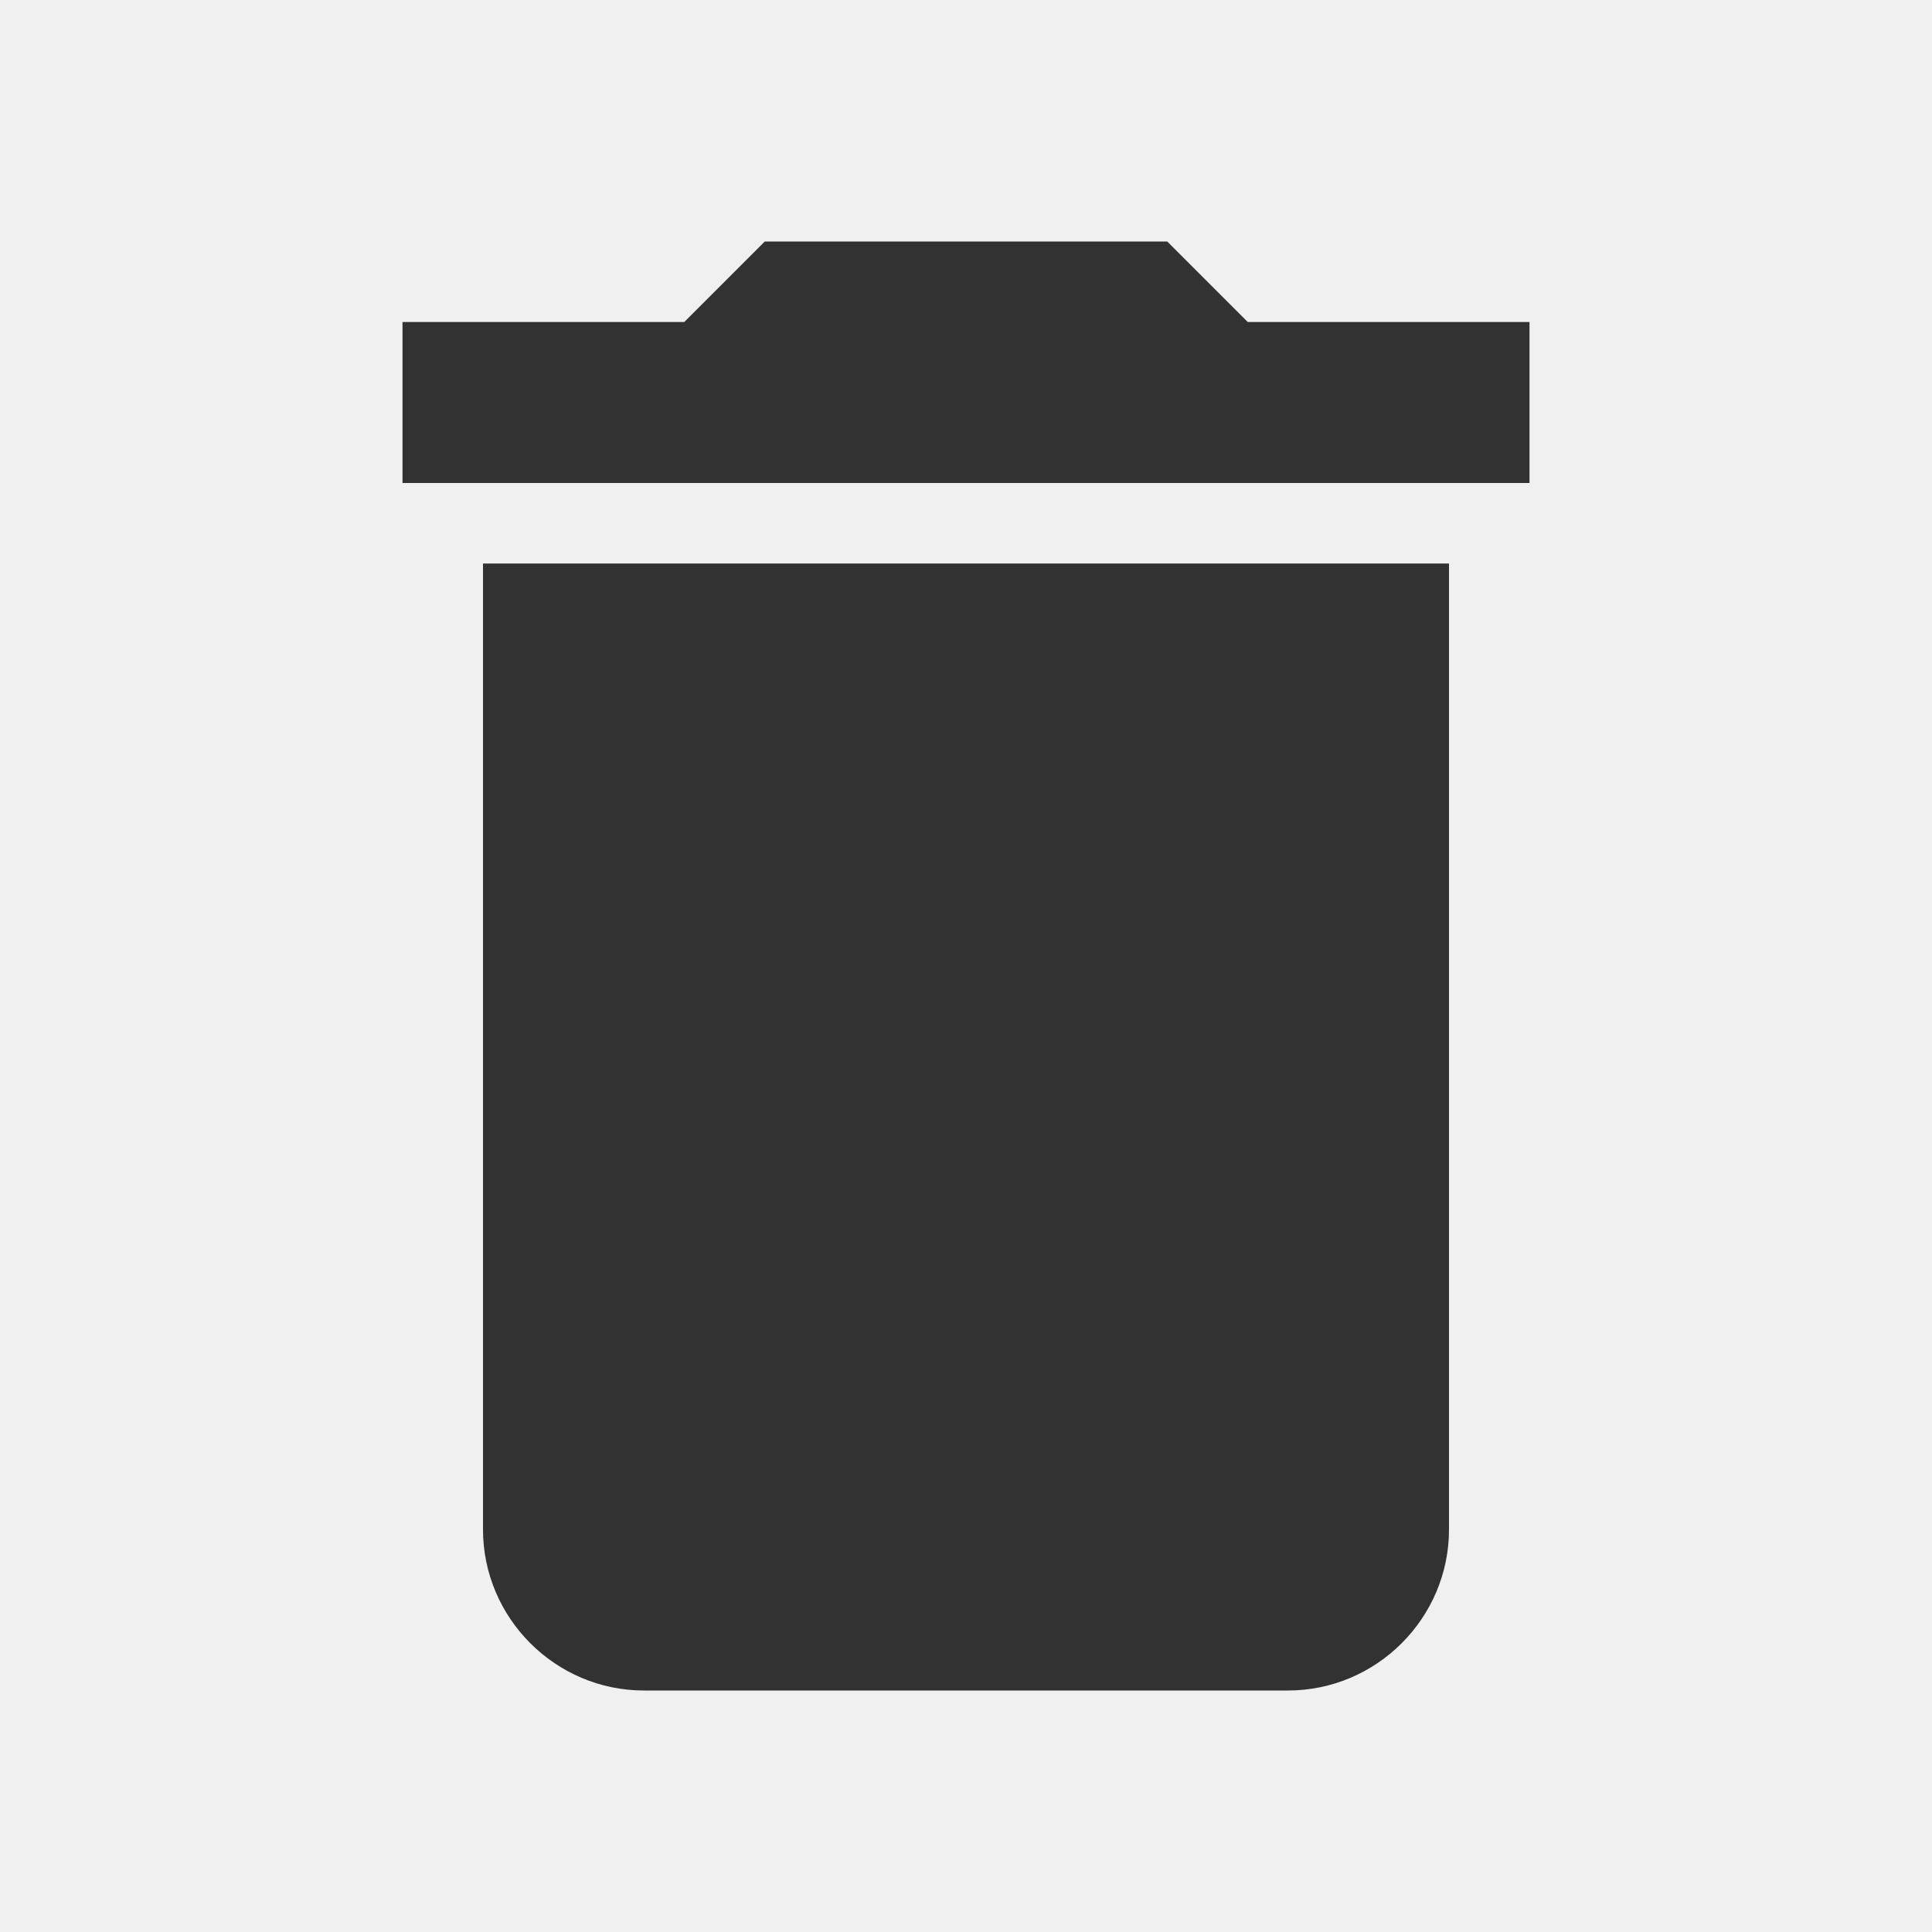
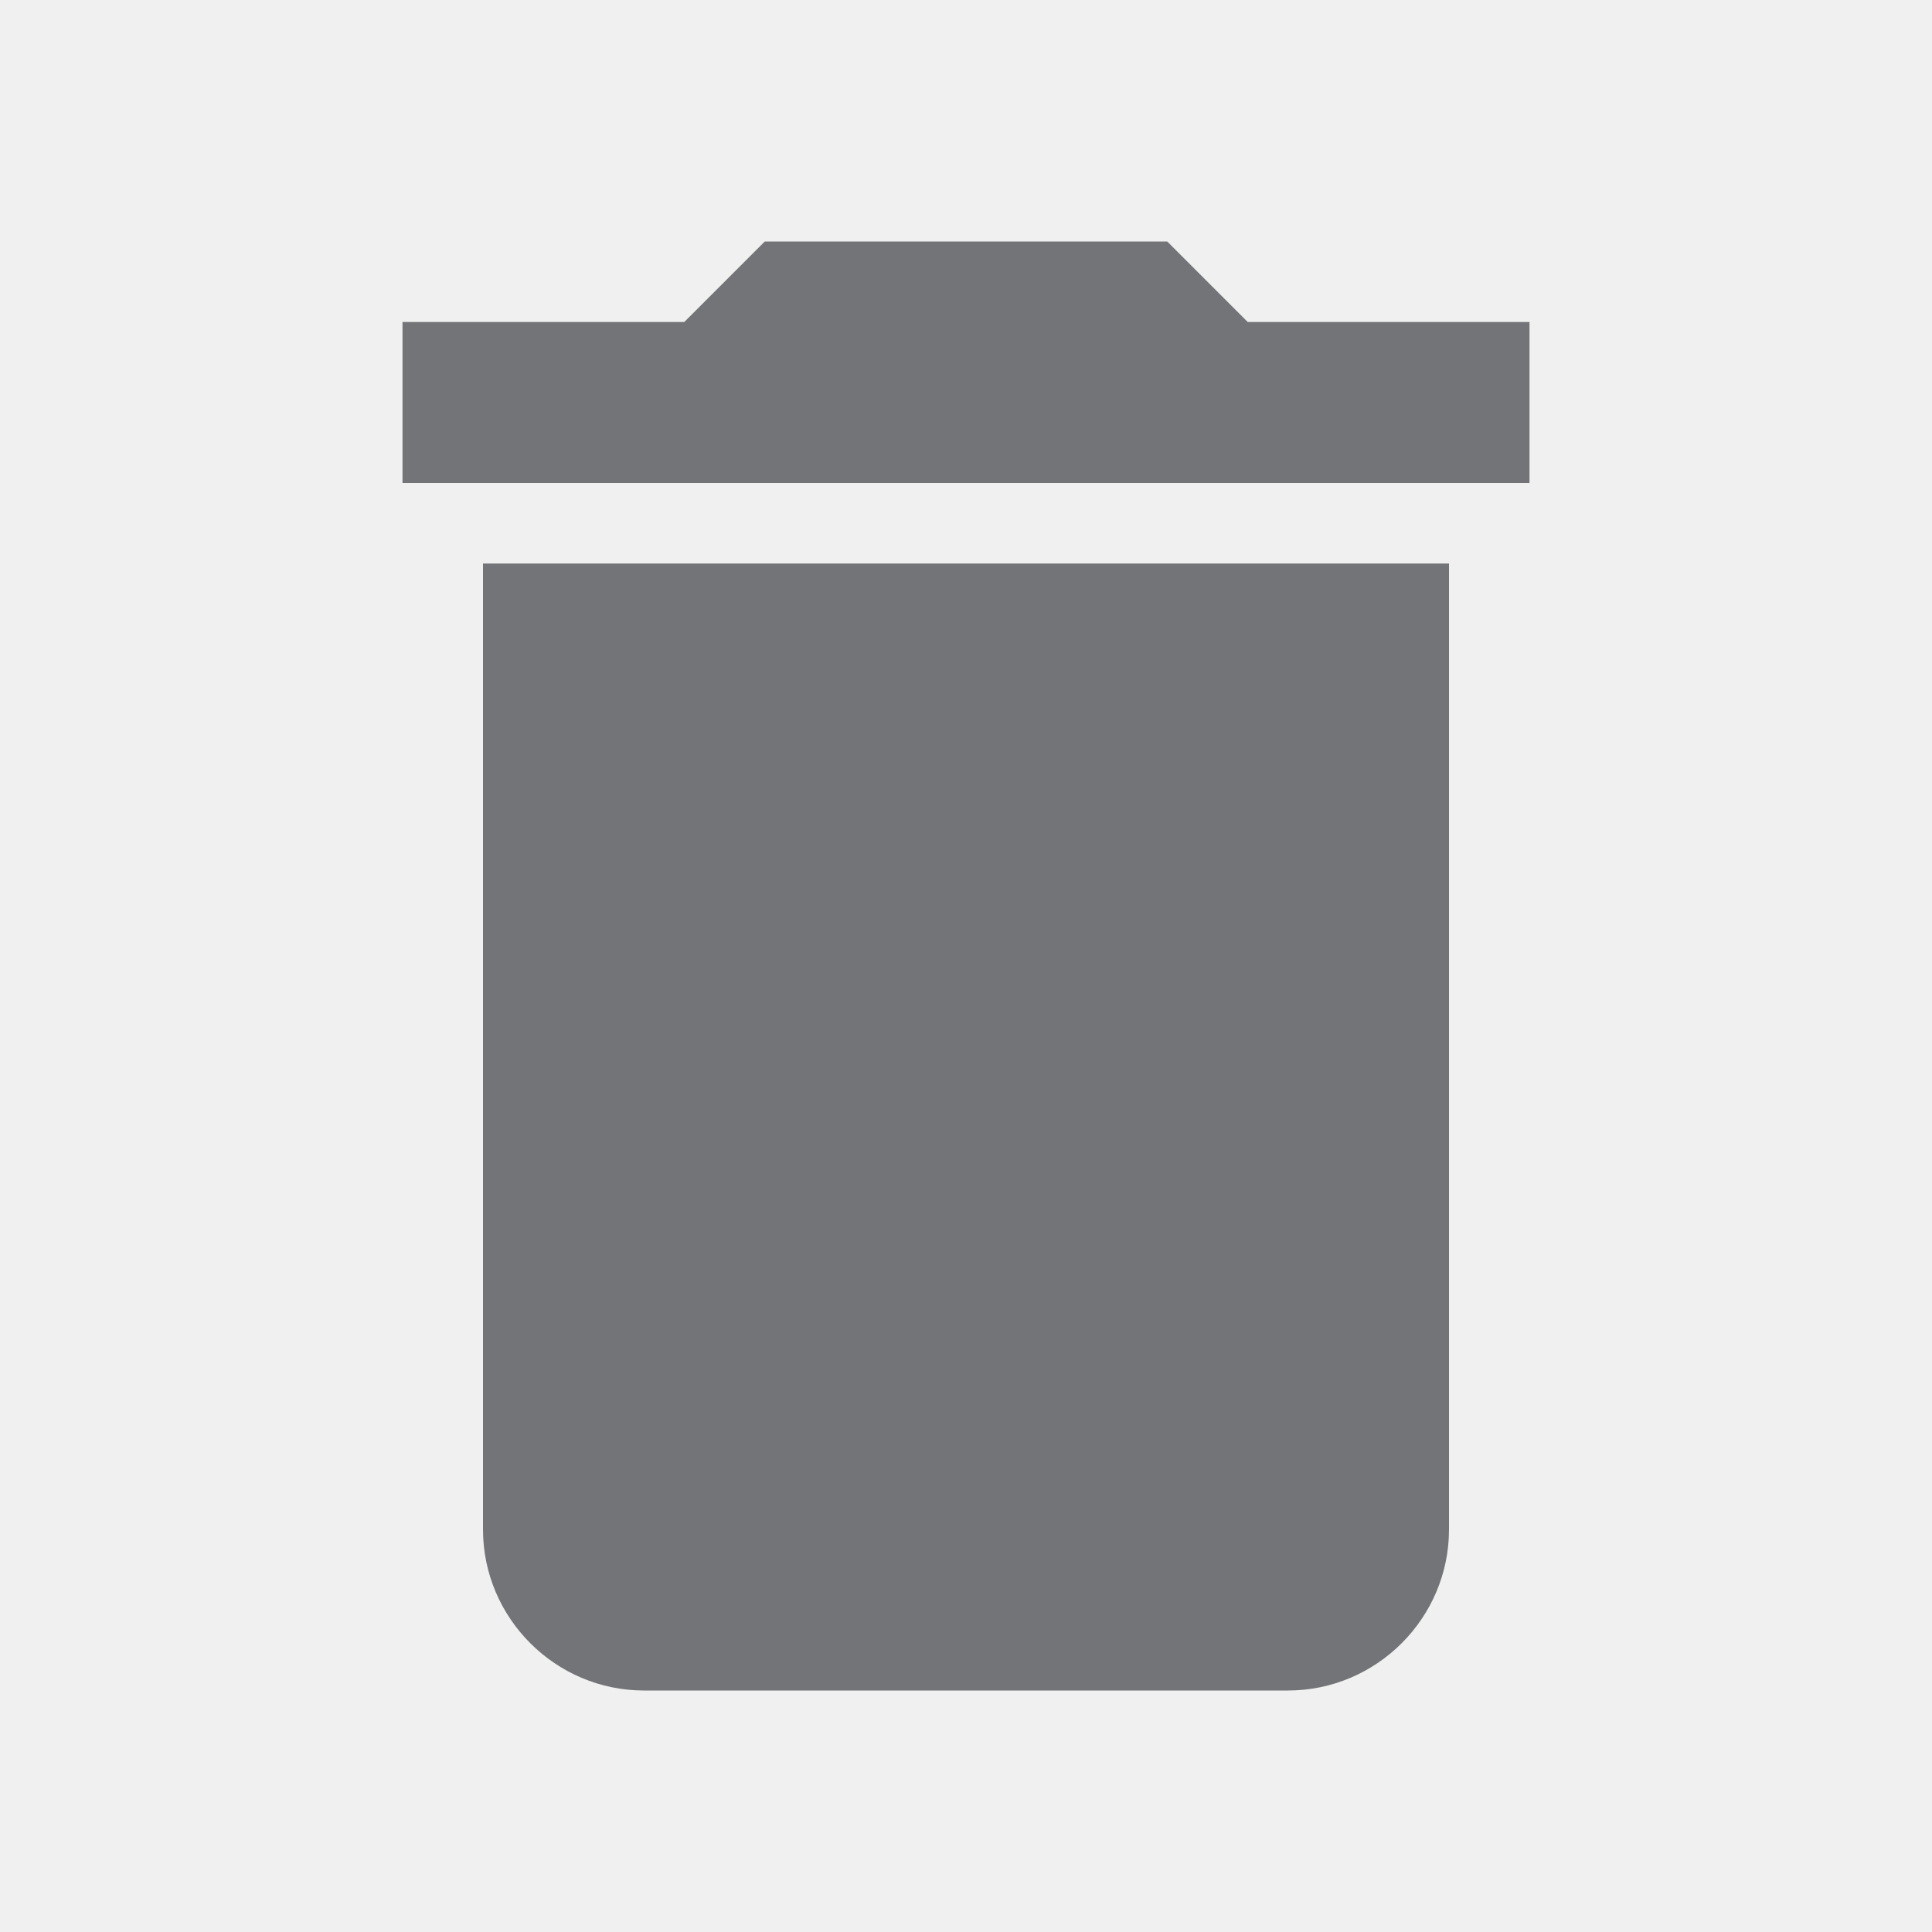
- <svg xmlns="http://www.w3.org/2000/svg" width="16" height="16" viewBox="0 0 24 24" fill="none">
+ <svg xmlns="http://www.w3.org/2000/svg" width="16" height="16" viewBox="0 0 24 24" fill="#727477">
  <g id="delete" clip-path="url(#clip0_74_2938)">
-     <path id="Vector" d="M6 19C6 20.1 6.9 21 8 21H16C17.1 21 18 20.1 18 19V7H6V19ZM19 4H15.5L14.5 3H9.5L8.5 4H5V6H19V4Z" fill="#323232" />
+     <path id="Vector" d="M6 19C6 20.1 6.9 21 8 21H16C17.1 21 18 20.1 18 19V7H6V19ZM19 4H15.5L14.5 3H9.5L8.5 4H5V6H19V4Z" fill="#727477" />
  </g>
  <defs>
    <clipPath id="clip0_74_2938">
-       <rect width="24" height="24" fill="white" />
+       <rect width="24" height="24" fill="#727477" />
    </clipPath>
  </defs>
</svg>
